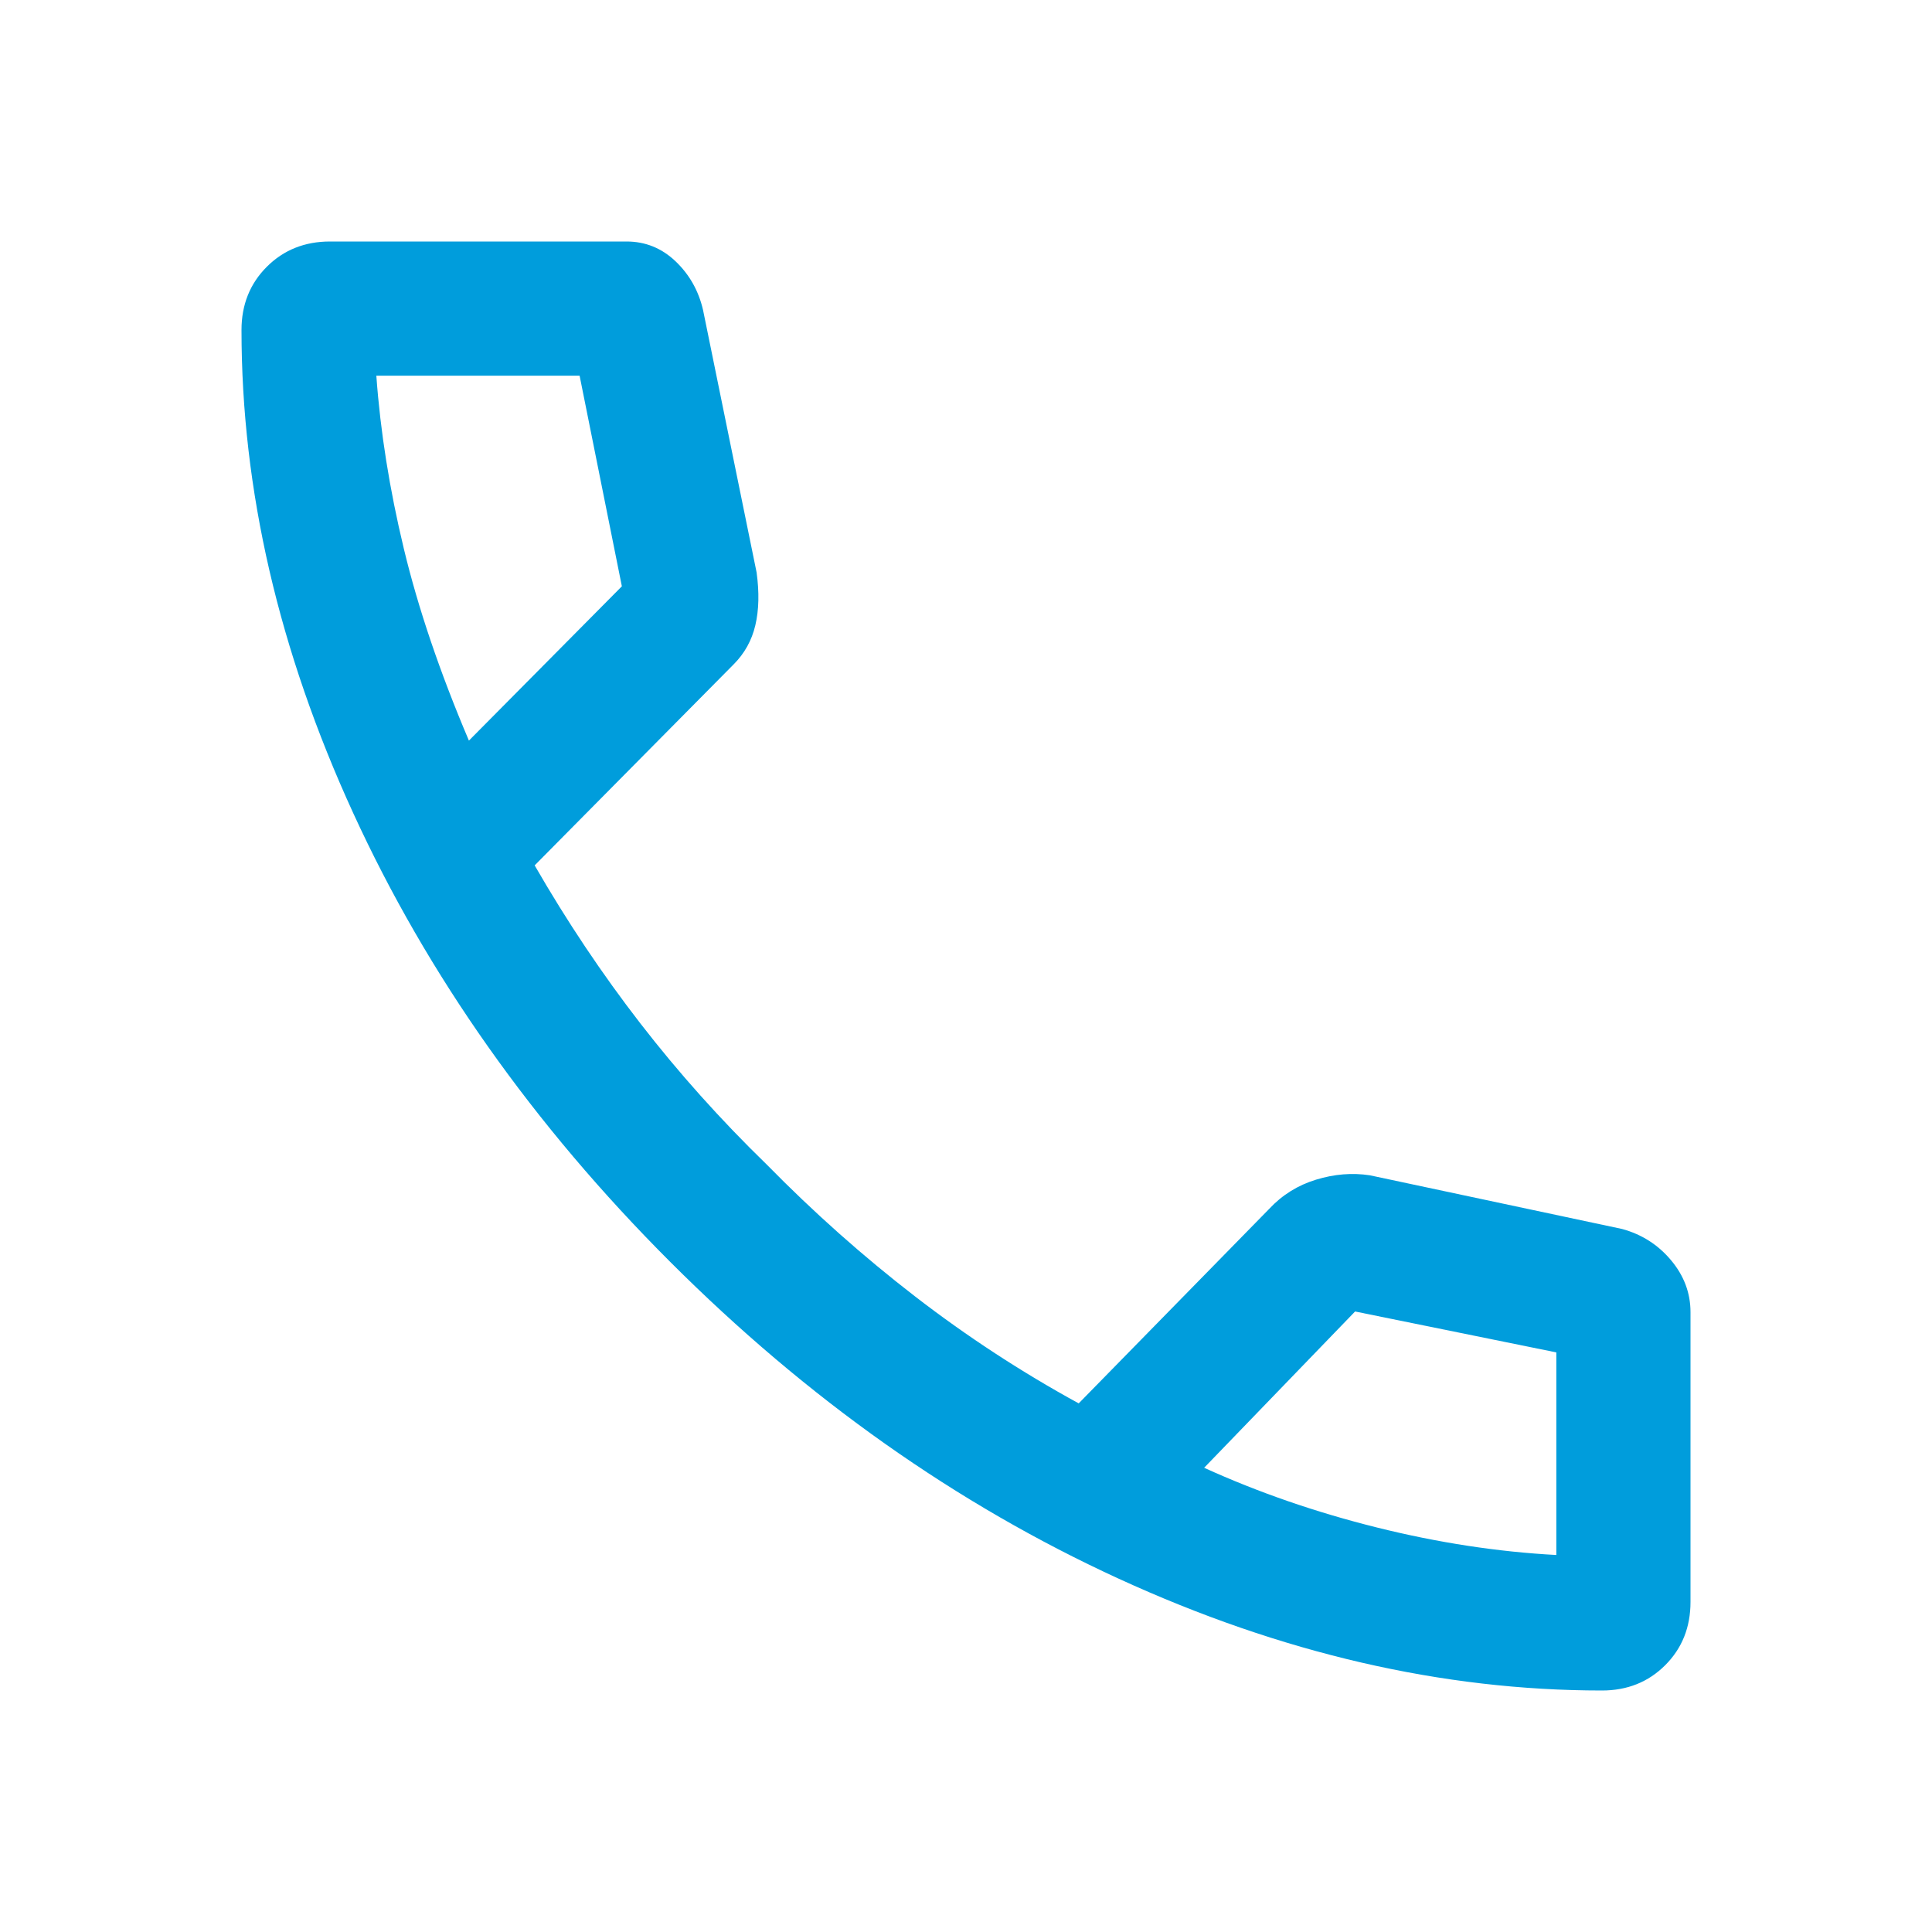
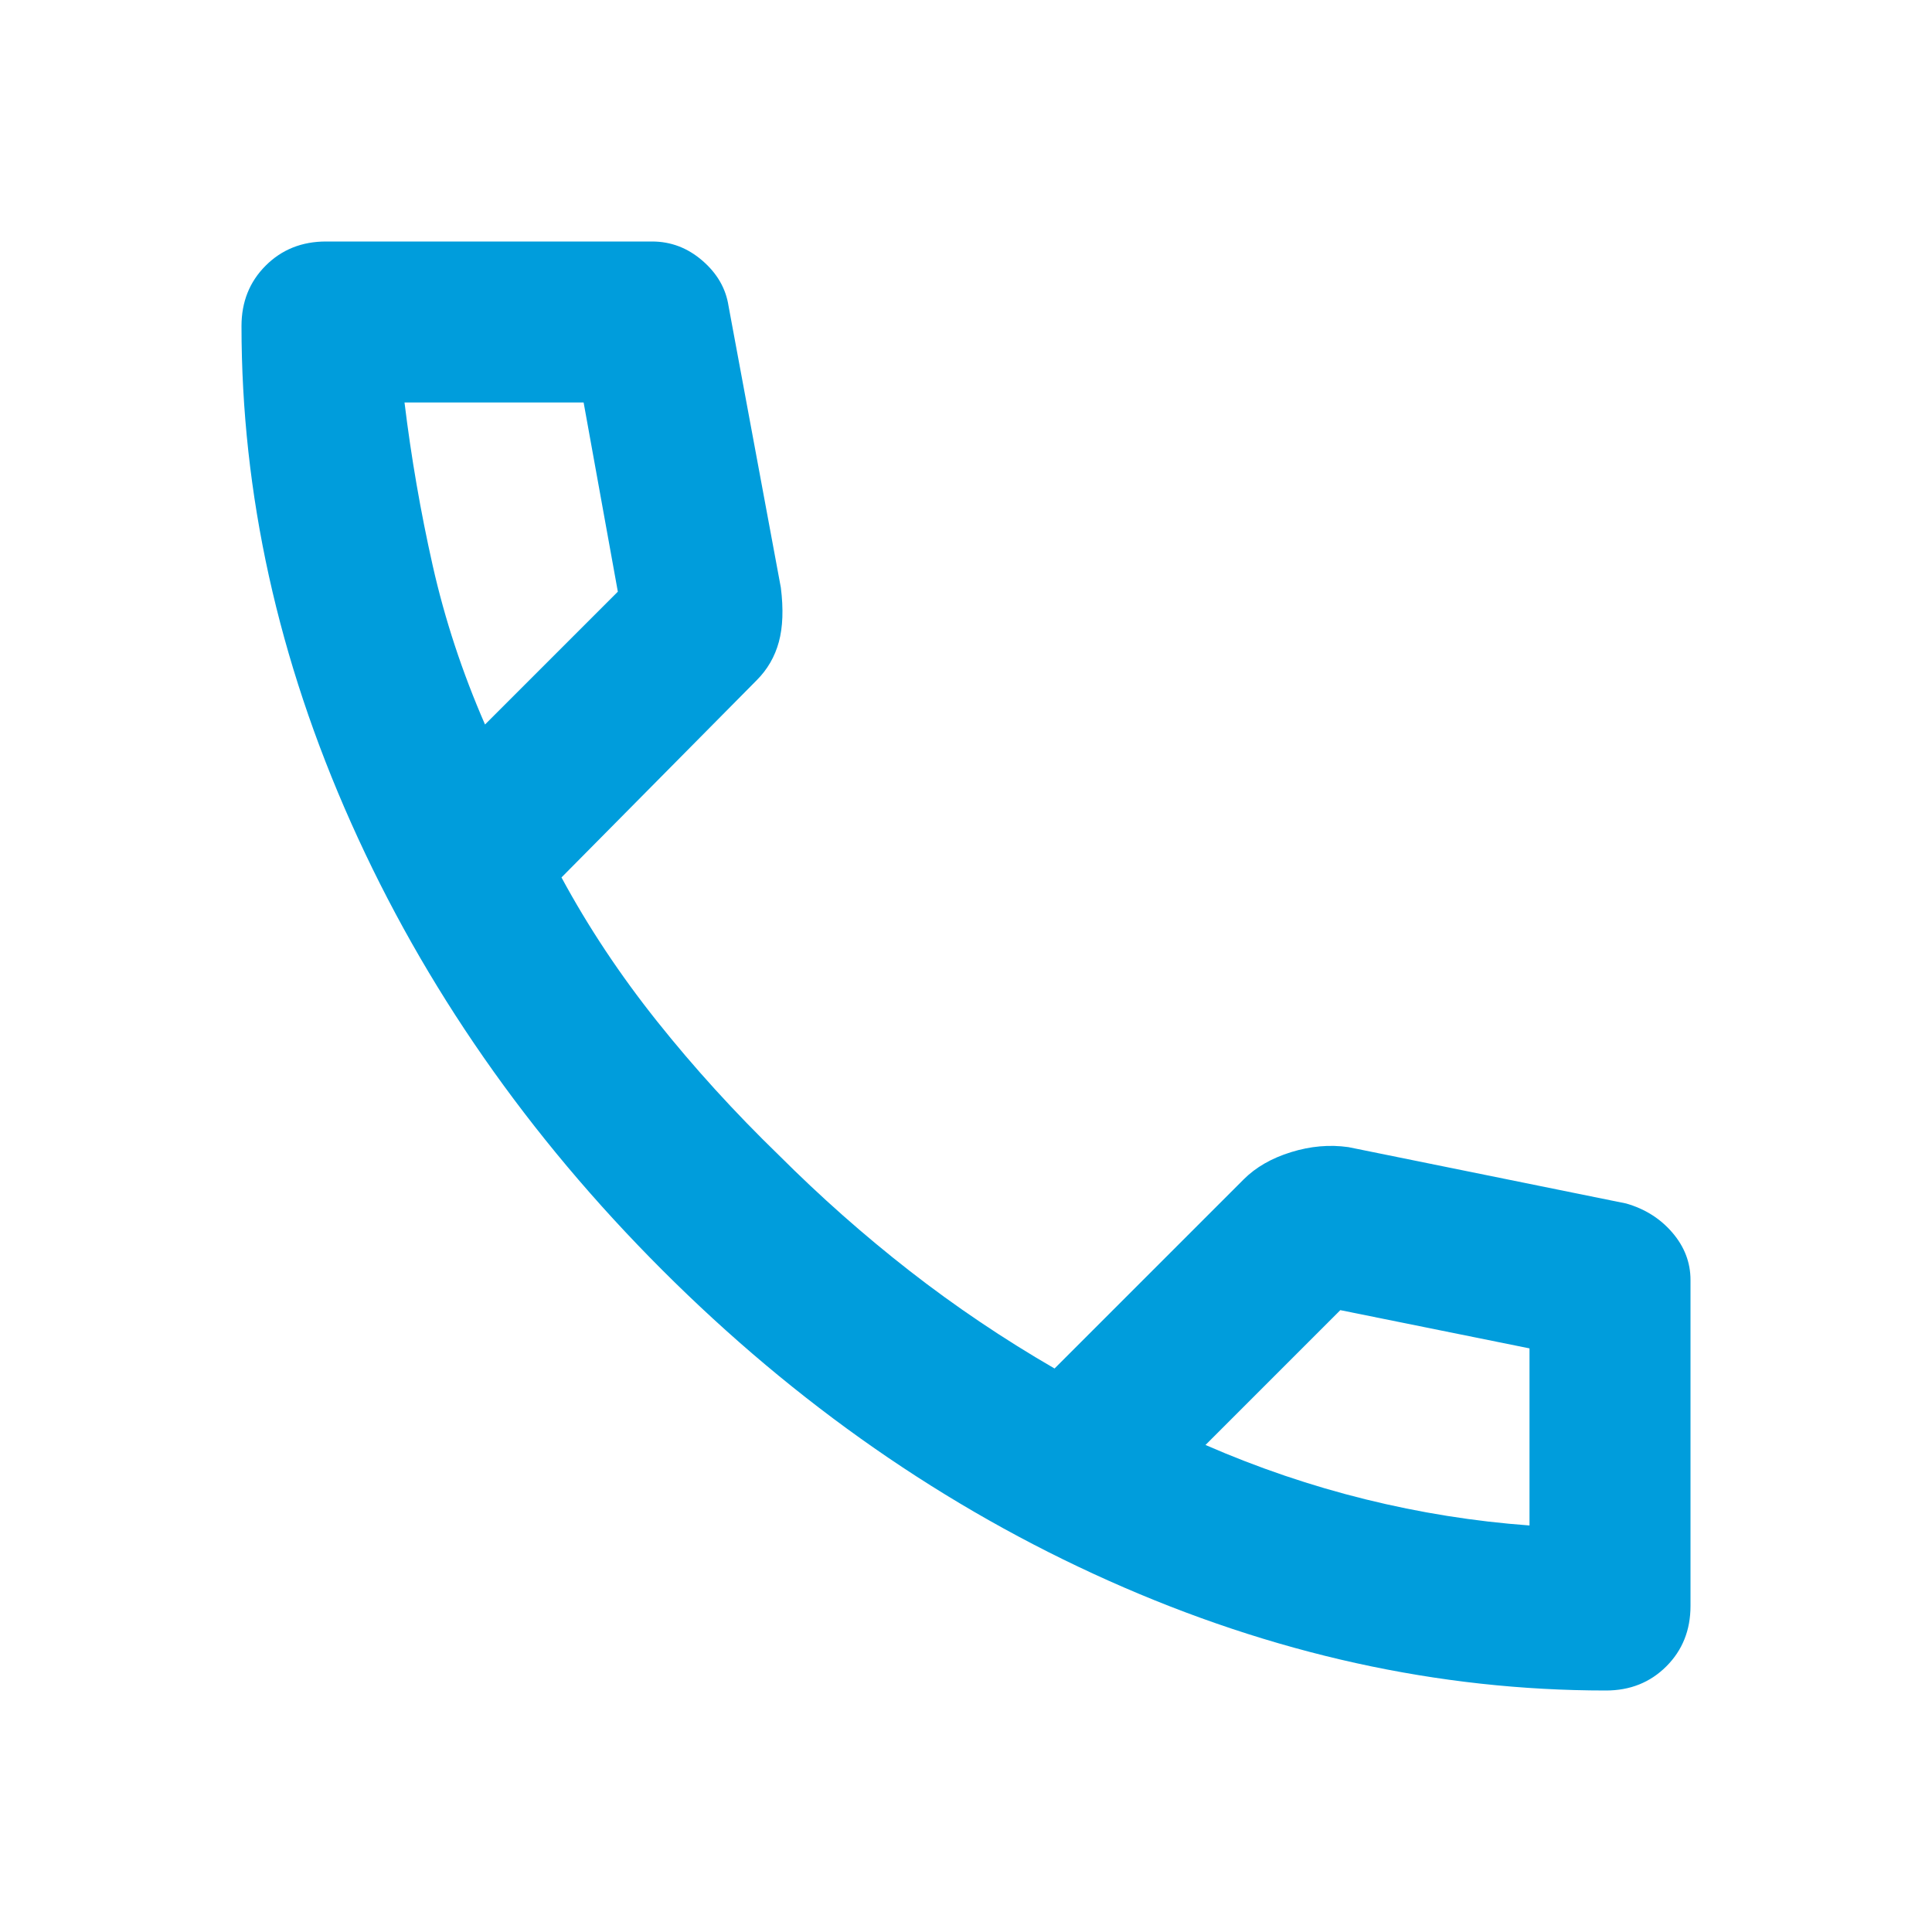
- <svg xmlns="http://www.w3.org/2000/svg" height="40px" viewBox="0 -960 960 960" width="40px" fill="#009ddc">
-   <path d="M796-120q-119 0-240-55.5T333-333Q231-435 175.5-556T120-796q0-18.86 12.57-31.43T164-840h147.33q14 0 24.34 9.83Q346-820.33 349.33-806l26.62 130.43q2.05 14.9-.62 26.24-2.66 11.33-10.82 19.48L265.67-530q24 41.67 52.5 78.5T381-381.33q35 35.66 73.67 65.5Q493.33-286 536-262.67l94.67-96.66q9.66-10.34 23.26-14.5 13.61-4.17 26.74-2.17L806-349.33q14.67 4 24.33 15.53Q840-322.27 840-308v144q0 18.86-12.57 31.43T796-120ZM233-592l76-76.67-21-104.66H187q3 41.66 13.67 86Q211.33-643 233-592Zm365.33 361.33q40.34 18.34 85.84 29.67 45.5 11.33 89.16 13.67V-288l-100-20.33-75 77.66ZM233-592Zm365.33 361.33Z" />
+ <svg xmlns="http://www.w3.org/2000/svg" height="24px" viewBox="0 -960 960 960" width="24px" fill="#009DDC">
+   <path d="M798-120q-125 0-247-54.5T329-329Q229-429 174.5-551T120-798q0-18 12-30t30-12h162q14 0 25 9.5t13 22.5l26 140q2 16-1 27t-11 19l-97 98q20 37 47.5 71.5T387-386q31 31 65 57.5t72 48.5l94-94q9-9 23.5-13.5T670-390l138 28q14 4 23 14.5t9 23.5v162q0 18-12 30t-30 12ZM241-600l66-66-17-94h-89q5 41 14 81t26 79Zm358 358q39 17 79.5 27t81.5 13v-88l-94-19-67 67ZM241-600Zm358 358Z" />
</svg>
